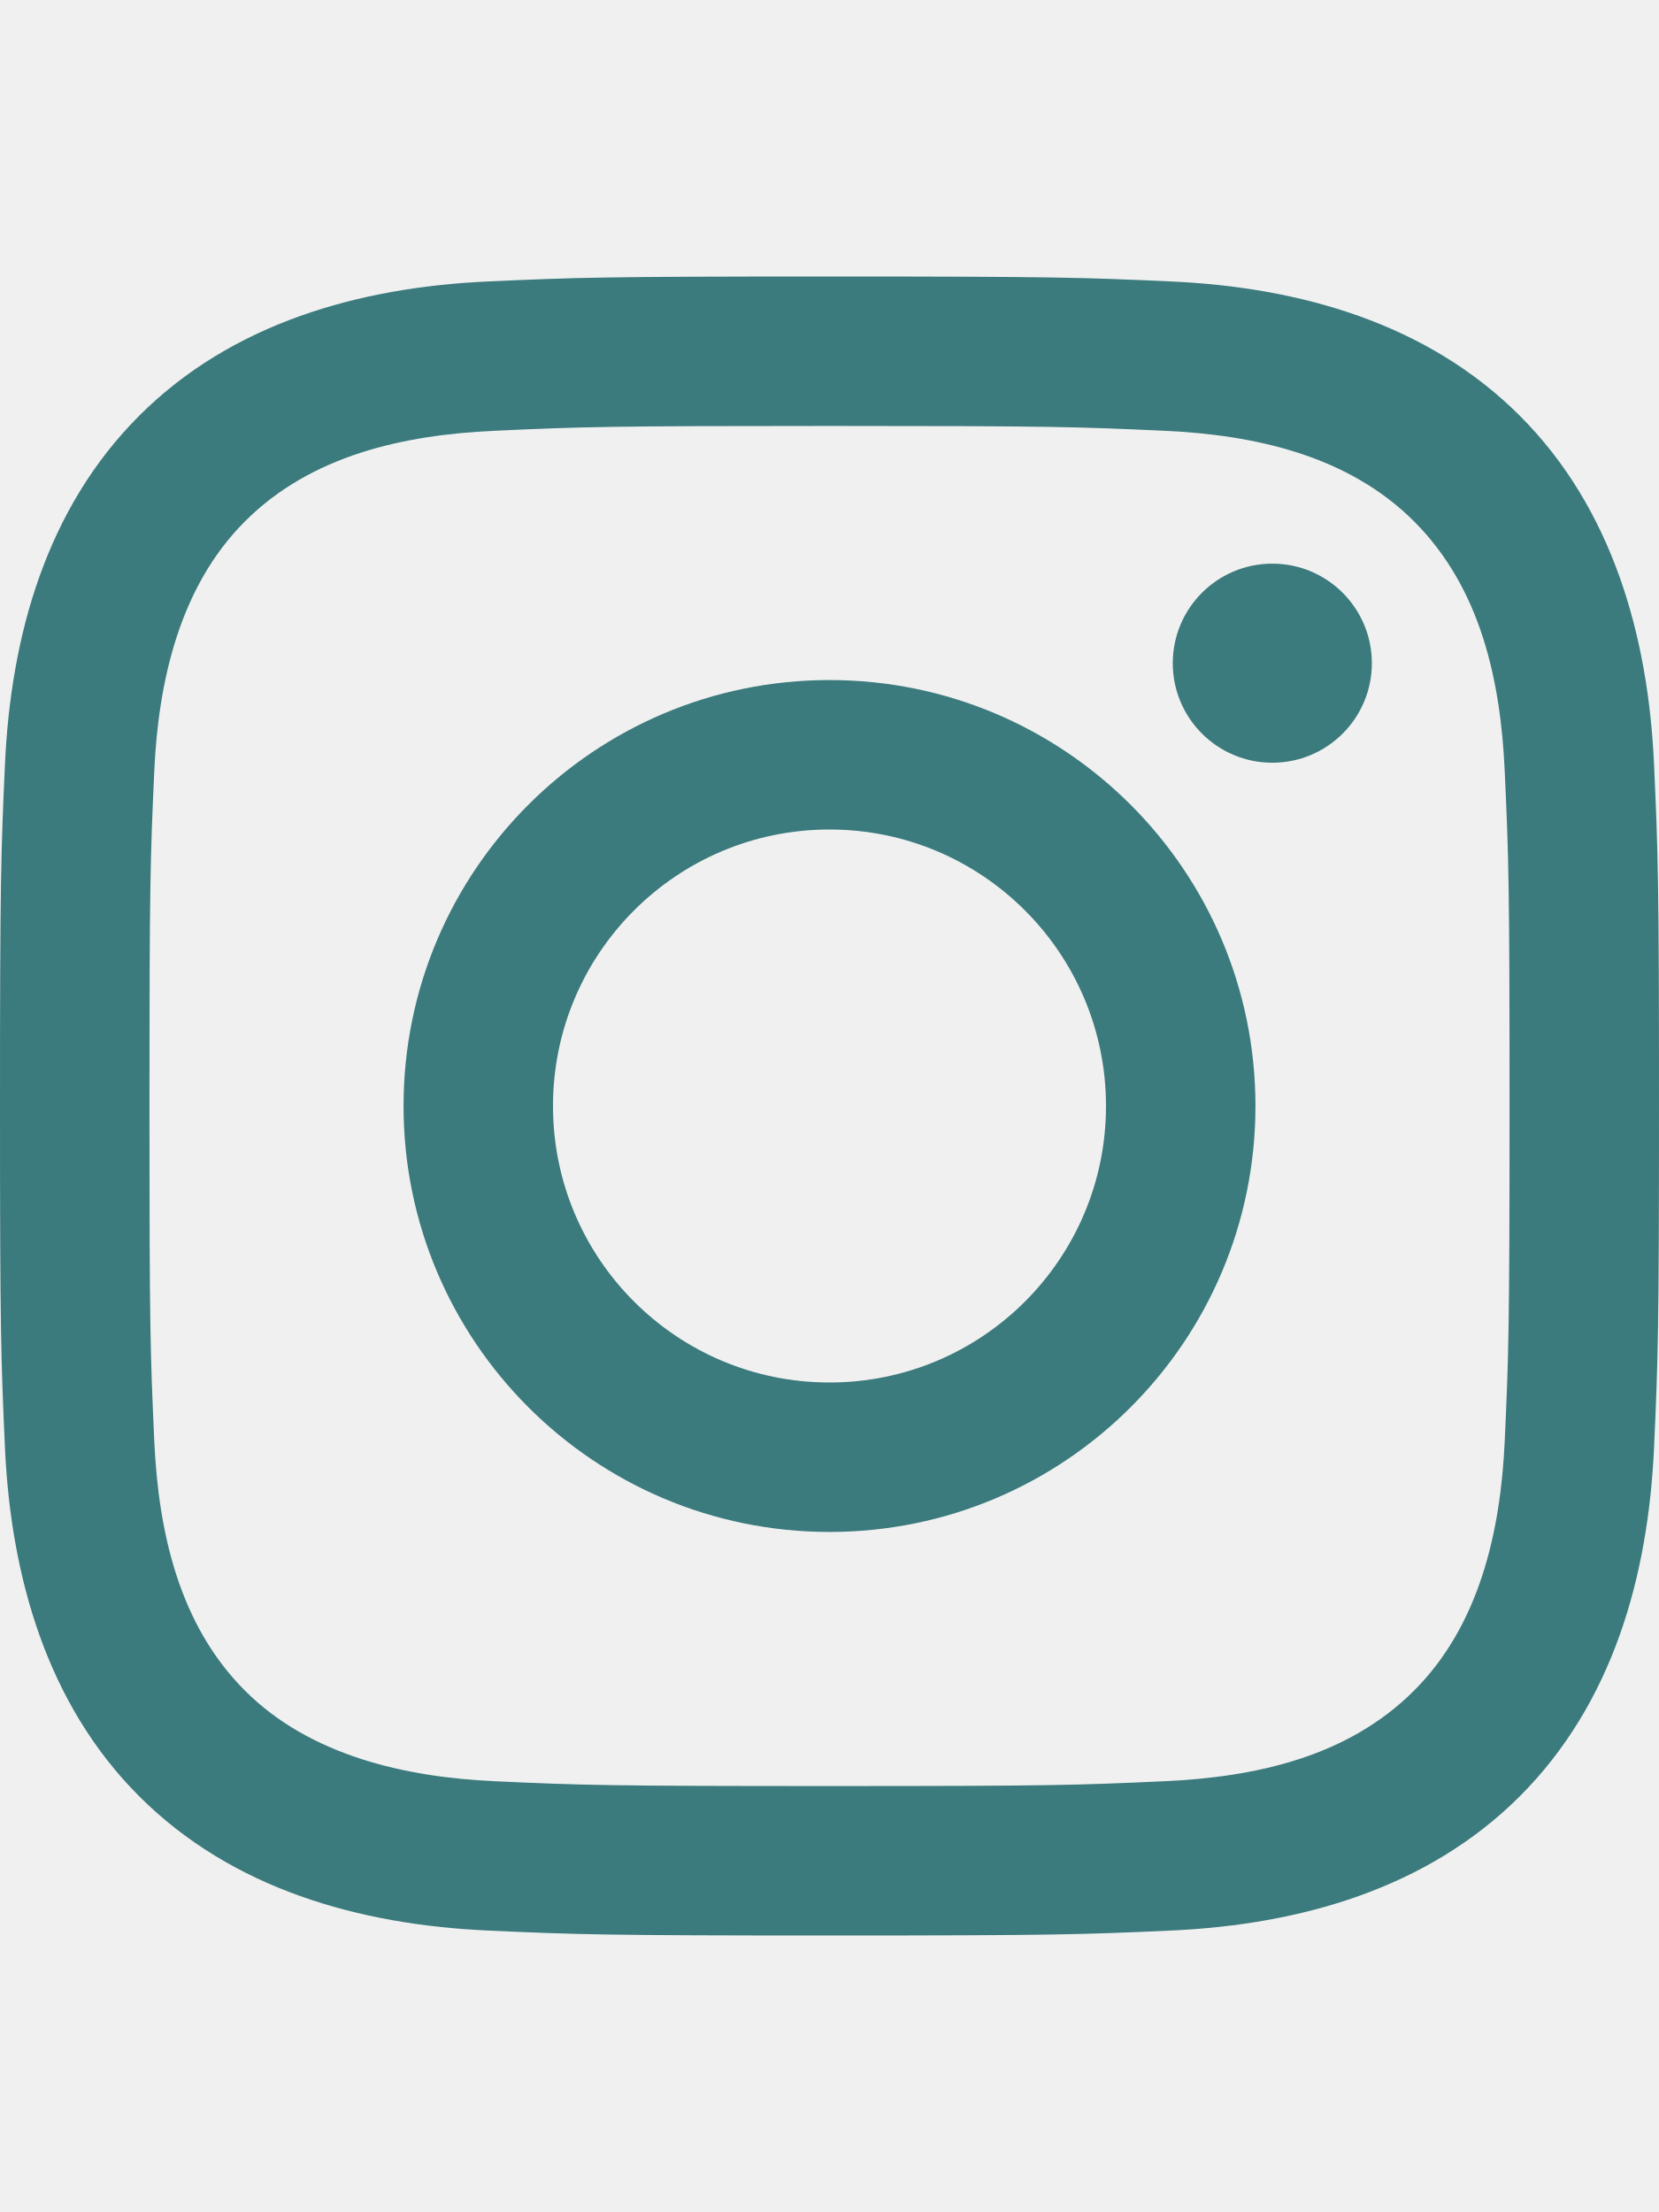
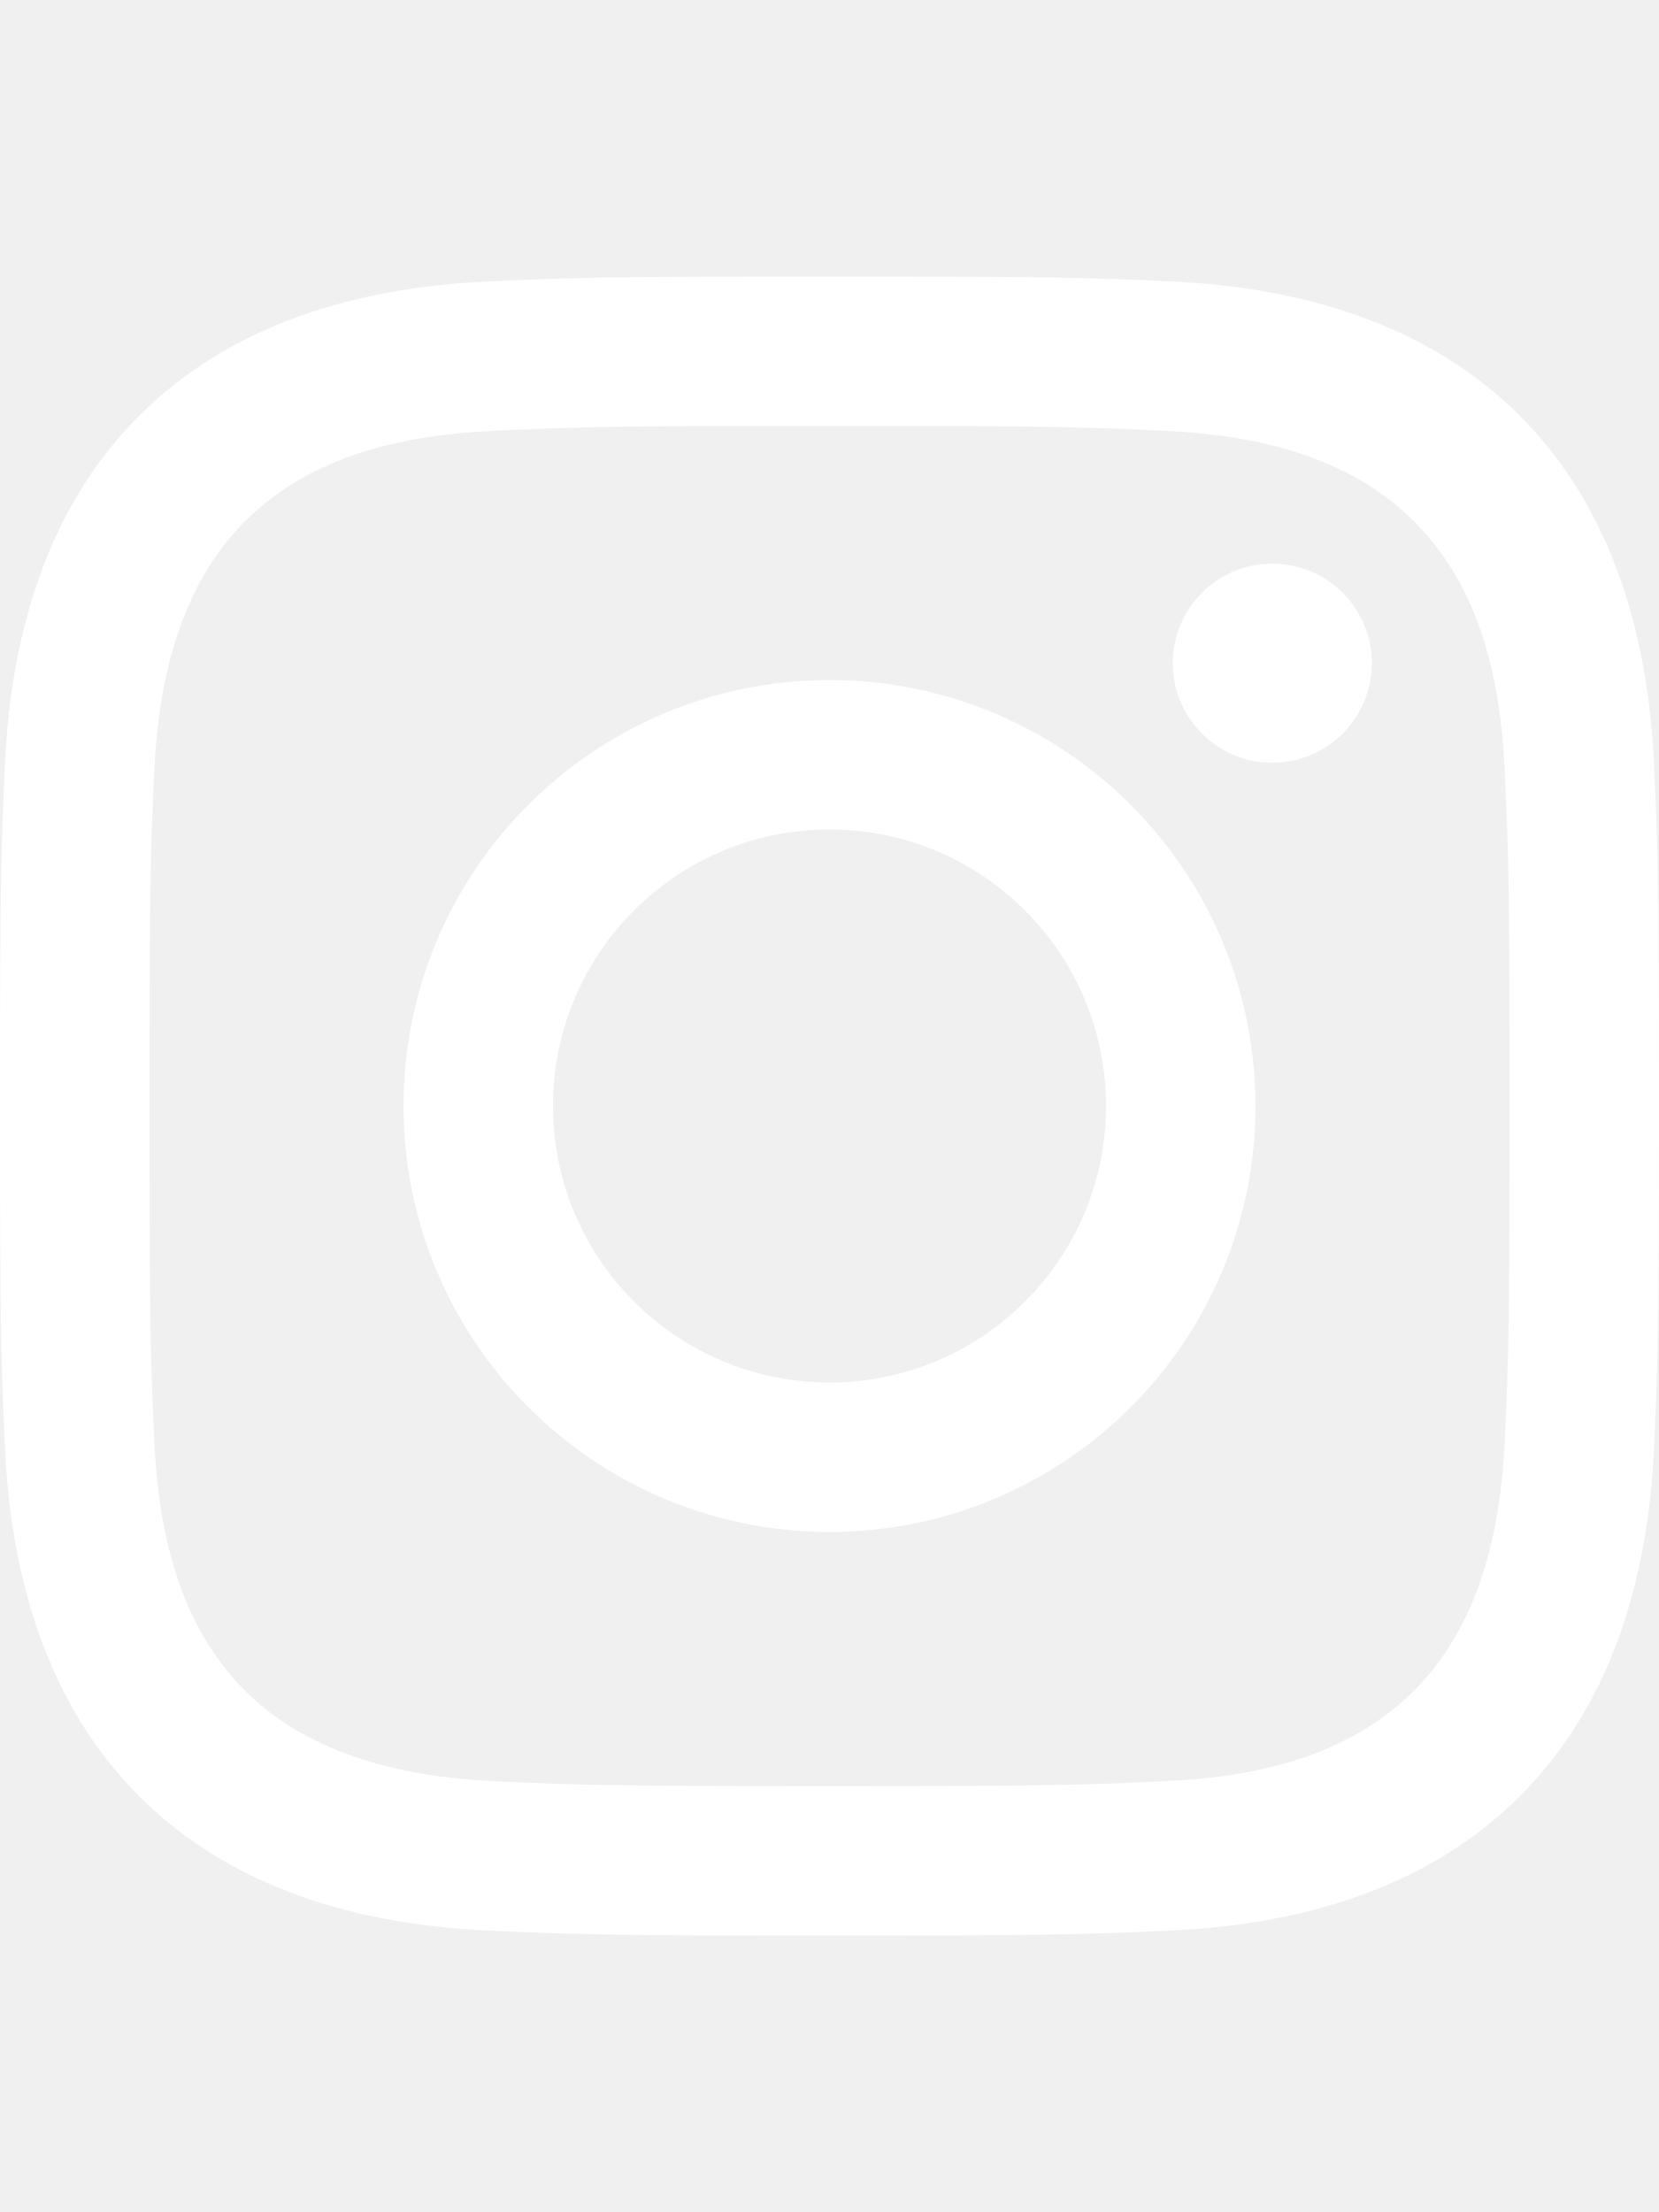
- <svg xmlns="http://www.w3.org/2000/svg" viewBox="0 0 24 24" style="fill-rule:evenodd;clip-rule:evenodd;" xml:space="preserve" width="30" height="40" fill="#3B7A7D">
+ <svg xmlns="http://www.w3.org/2000/svg" viewBox="0 0 24 24" style="fill-rule:evenodd;clip-rule:evenodd;" xml:space="preserve" width="30" height="40" fill="#ffffff">
  <g>
    <path d="M12,2.162c3.204,0,3.584,0.012,4.849,0.07c1.308,0.06,2.655,0.358,3.608,1.311c0.962,0.962,1.251,2.296,1.311,3.608   c0.058,1.265,0.07,1.645,0.07,4.849c0,3.204-0.012,3.584-0.07,4.849c-0.059,1.301-0.364,2.661-1.311,3.608   c-0.962,0.962-2.295,1.251-3.608,1.311c-1.265,0.058-1.645,0.07-4.849,0.07s-3.584-0.012-4.849-0.07   c-1.291-0.059-2.669-0.371-3.608-1.311c-0.957-0.957-1.251-2.304-1.311-3.608c-0.058-1.265-0.07-1.645-0.07-4.849   c0-3.204,0.012-3.584,0.07-4.849c0.059-1.296,0.367-2.664,1.311-3.608c0.96-0.96,2.299-1.251,3.608-1.311   C8.416,2.174,8.796,2.162,12,2.162 M12,0C8.741,0,8.332,0.014,7.052,0.072C5.197,0.157,3.355,0.673,2.014,2.014   C0.668,3.36,0.157,5.198,0.072,7.052C0.014,8.332,0,8.741,0,12c0,3.259,0.014,3.668,0.072,4.948c0.085,1.853,0.603,3.7,1.942,5.038   c1.345,1.345,3.186,1.857,5.038,1.942C8.332,23.986,8.741,24,12,24c3.259,0,3.668-0.014,4.948-0.072   c1.854-0.085,3.698-0.602,5.038-1.942c1.347-1.347,1.857-3.184,1.942-5.038C23.986,15.668,24,15.259,24,12   c0-3.259-0.014-3.668-0.072-4.948c-0.085-1.855-0.602-3.698-1.942-5.038c-1.343-1.343-3.189-1.858-5.038-1.942   C15.668,0.014,15.259,0,12,0z" />
    <path d="M12,5.838c-3.403,0-6.162,2.759-6.162,6.162c0,3.403,2.759,6.162,6.162,6.162s6.162-2.759,6.162-6.162   C18.162,8.597,15.403,5.838,12,5.838z M12,16c-2.209,0-4-1.791-4-4s1.791-4,4-4s4,1.791,4,4S14.209,16,12,16z" />
    <circle cx="18.406" cy="5.594" r="1.44" />
  </g>
</svg>
